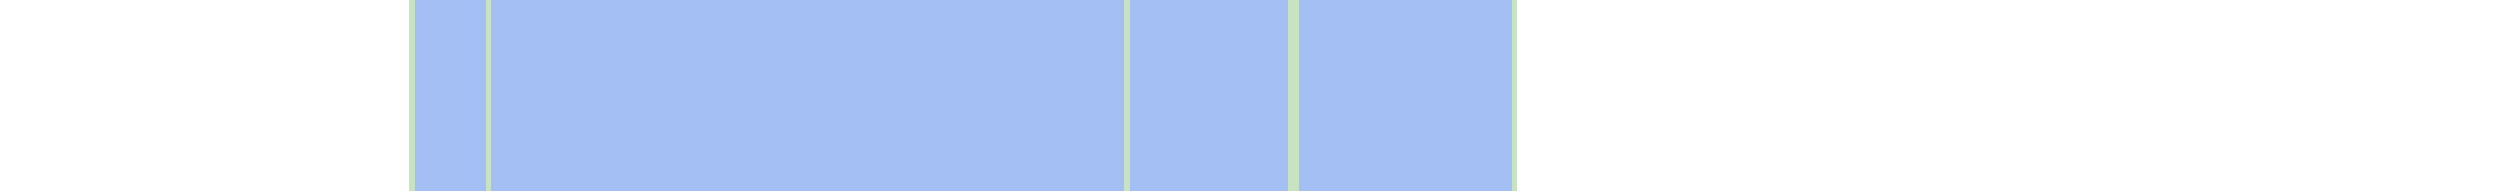
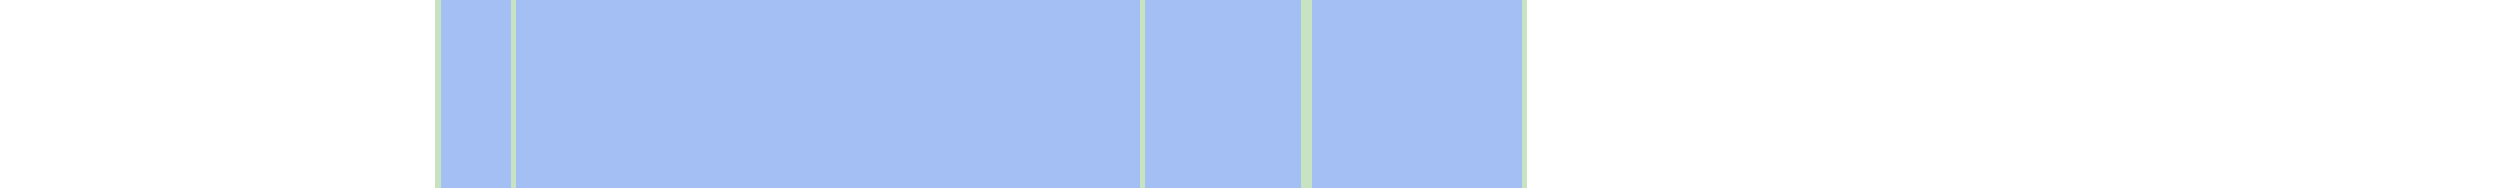
- <svg xmlns="http://www.w3.org/2000/svg" viewBox="0 0 458 35" shape-rendering="crispEdges">
-   <rect y="0" x="75" width="203" height="35" fill="#a3bff4" />
-   <rect y="0" x="75" width="1" height="35" fill="#c8e3c2" />
-   <rect y="0" x="89" width="1" height="35" fill="#c8e3c2" />
-   <rect y="0" x="206" width="1" height="35" fill="#c8e3c2" />
-   <rect y="0" x="236" width="1" height="35" fill="#c8e3c2" />
-   <rect y="0" x="237" width="1" height="35" fill="#c8e3c2" />
-   <rect y="0" x="277" width="1" height="35" fill="#c8e3c2" />
+ <svg xmlns="http://www.w3.org/2000/svg" viewBox="0 0 465 35" shape-rendering="crispEdges">
+   <rect y="0" x="81" width="203" height="35" fill="#a3bff4" />
+   <rect y="0" x="81" width="1" height="35" fill="#c8e3c2" />
+   <rect y="0" x="95" width="1" height="35" fill="#c8e3c2" />
+   <rect y="0" x="212" width="1" height="35" fill="#c8e3c2" />
+   <rect y="0" x="242" width="1" height="35" fill="#c8e3c2" />
+   <rect y="0" x="243" width="1" height="35" fill="#c8e3c2" />
+   <rect y="0" x="283" width="1" height="35" fill="#c8e3c2" />
</svg>
